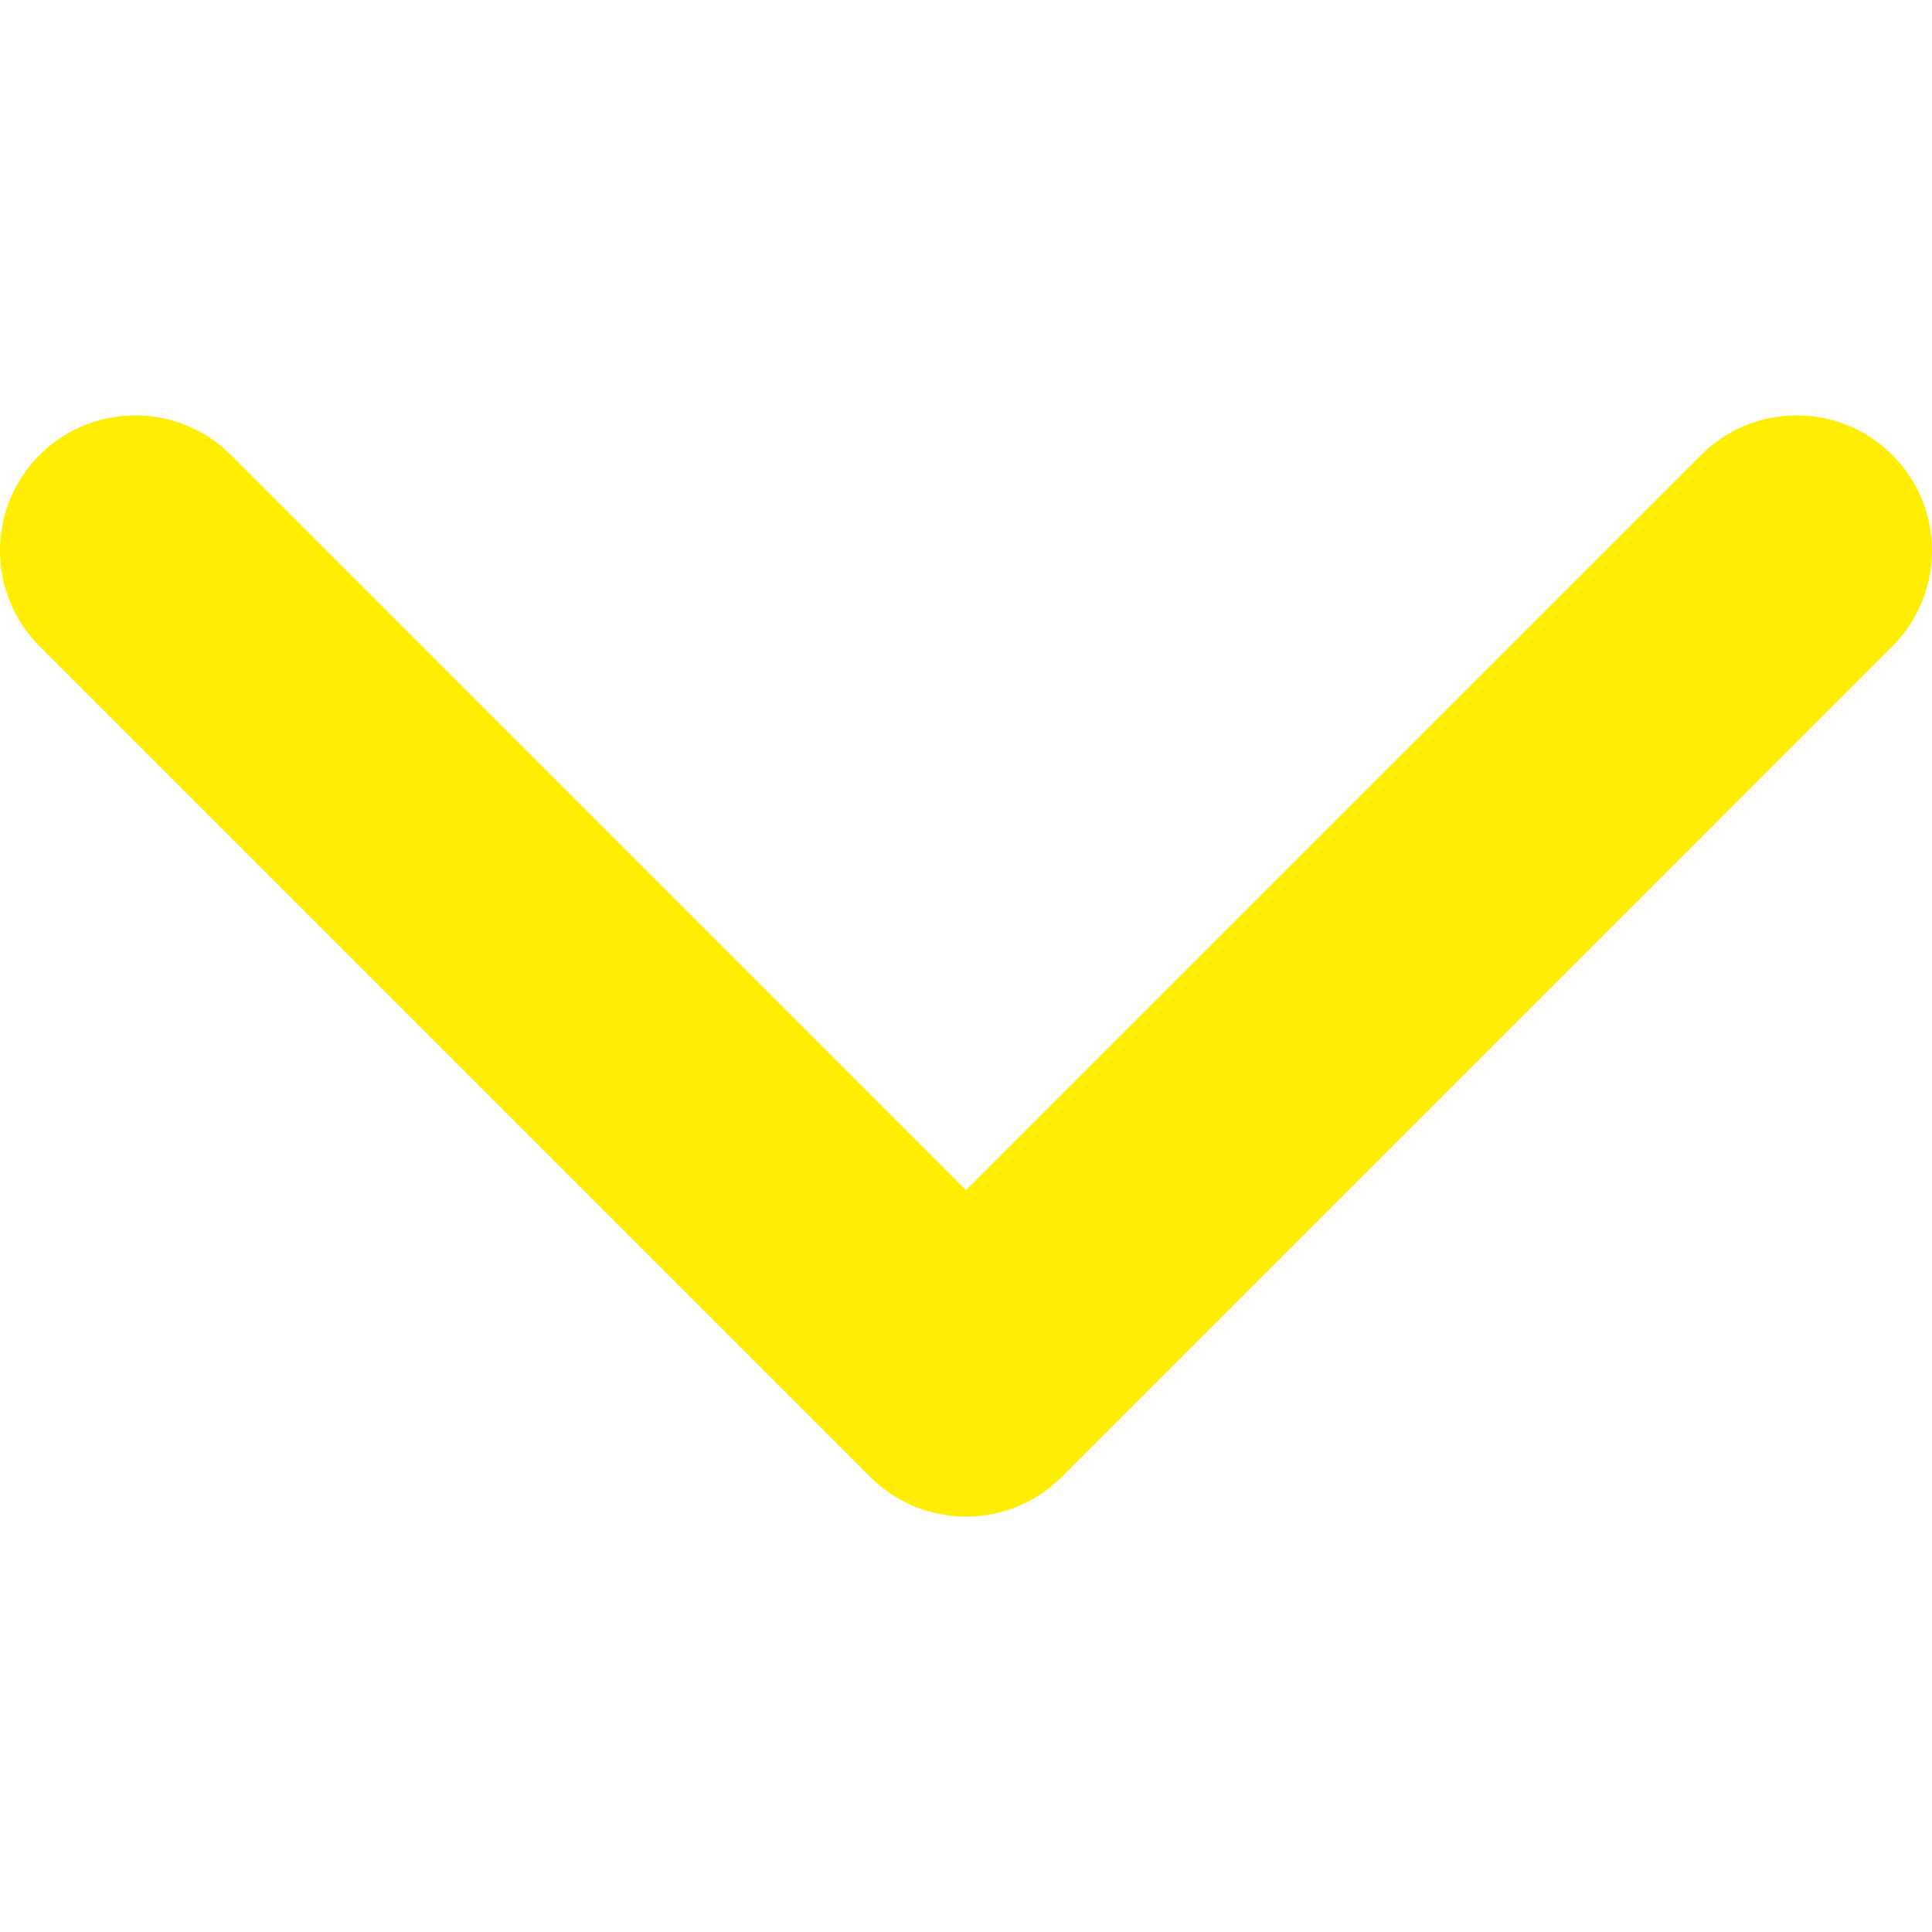
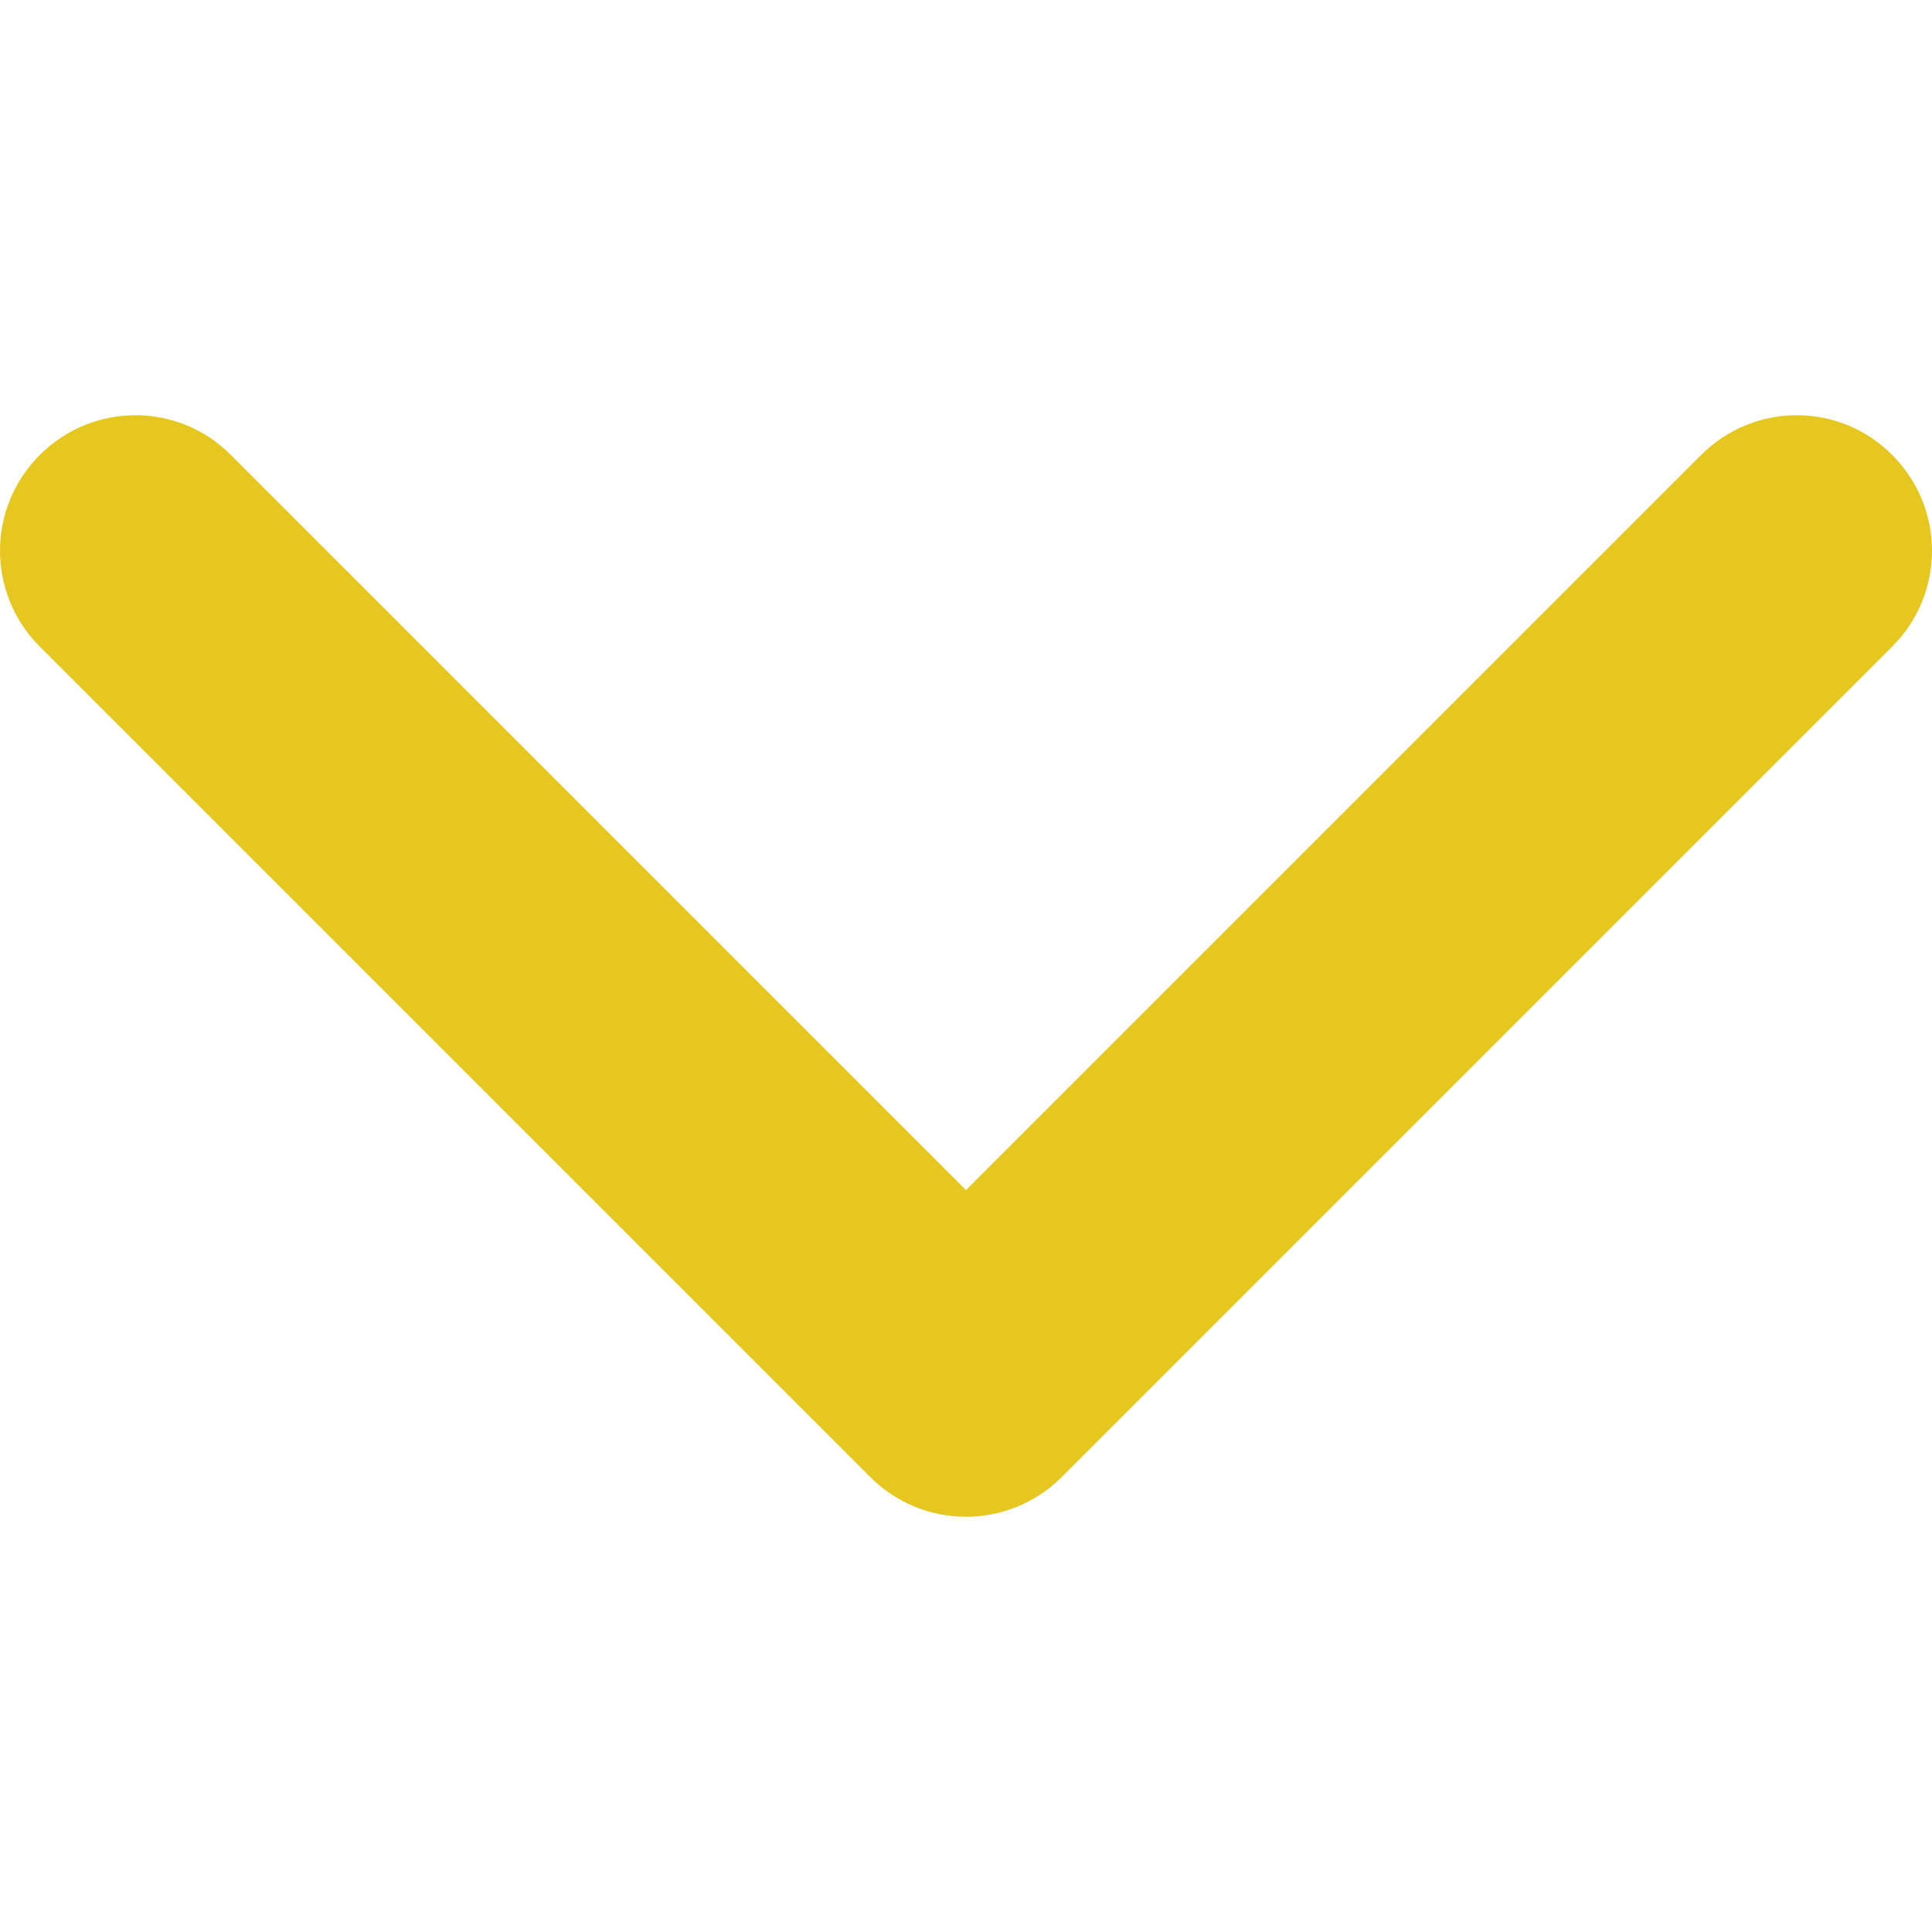
- <svg xmlns="http://www.w3.org/2000/svg" fill="#ffee02" version="1.1" id="arrowdown" x="0px" y="0px" viewBox="0 0 451.847 451.847" style="enable-background:new 0 0 451.847 451.847;" xml:space="preserve">
+ <svg xmlns="http://www.w3.org/2000/svg" version="1.1" id="arrowdown" x="0px" y="0px" viewBox="0 0 451.8 451.8" style="enable-background:new 0 0 451.8 451.8;" xml:space="preserve">
+   <style type="text/css">
+ 	.st0{fill:#E6C71F;}
+ </style>
  <g>
-     <path d="M225.923,354.706c-8.098,0-16.195-3.092-22.369-9.263L9.27,151.157c-12.359-12.359-12.359-32.397,0-44.751   c12.354-12.354,32.388-12.354,44.748,0l171.905,171.915l171.906-171.909c12.359-12.354,32.391-12.354,44.744,0   c12.365,12.354,12.365,32.392,0,44.751L248.292,345.449C242.115,351.621,234.018,354.706,225.923,354.706z" />
+     <path class="st0" d="M225.9,354.7c-8.1,0-16.2-3.1-22.4-9.3L9.3,151.2c-12.4-12.4-12.4-32.4,0-44.8c12.4-12.4,32.4-12.4,44.7,0   l171.9,171.9l171.9-171.9c12.4-12.4,32.4-12.4,44.7,0c12.4,12.4,12.4,32.4,0,44.8L248.3,345.4C242.1,351.6,234,354.7,225.9,354.7z" />
  </g>
-   <g>
- </g>
-   <g>
- </g>
-   <g>
- </g>
-   <g>
- </g>
-   <g>
- </g>
-   <g>
- </g>
-   <g>
- </g>
-   <g>
- </g>
-   <g>
- </g>
-   <g>
- </g>
-   <g>
- </g>
-   <g>
- </g>
-   <g>
- </g>
-   <g>
- </g>
-   <g>
- </g>
</svg>
